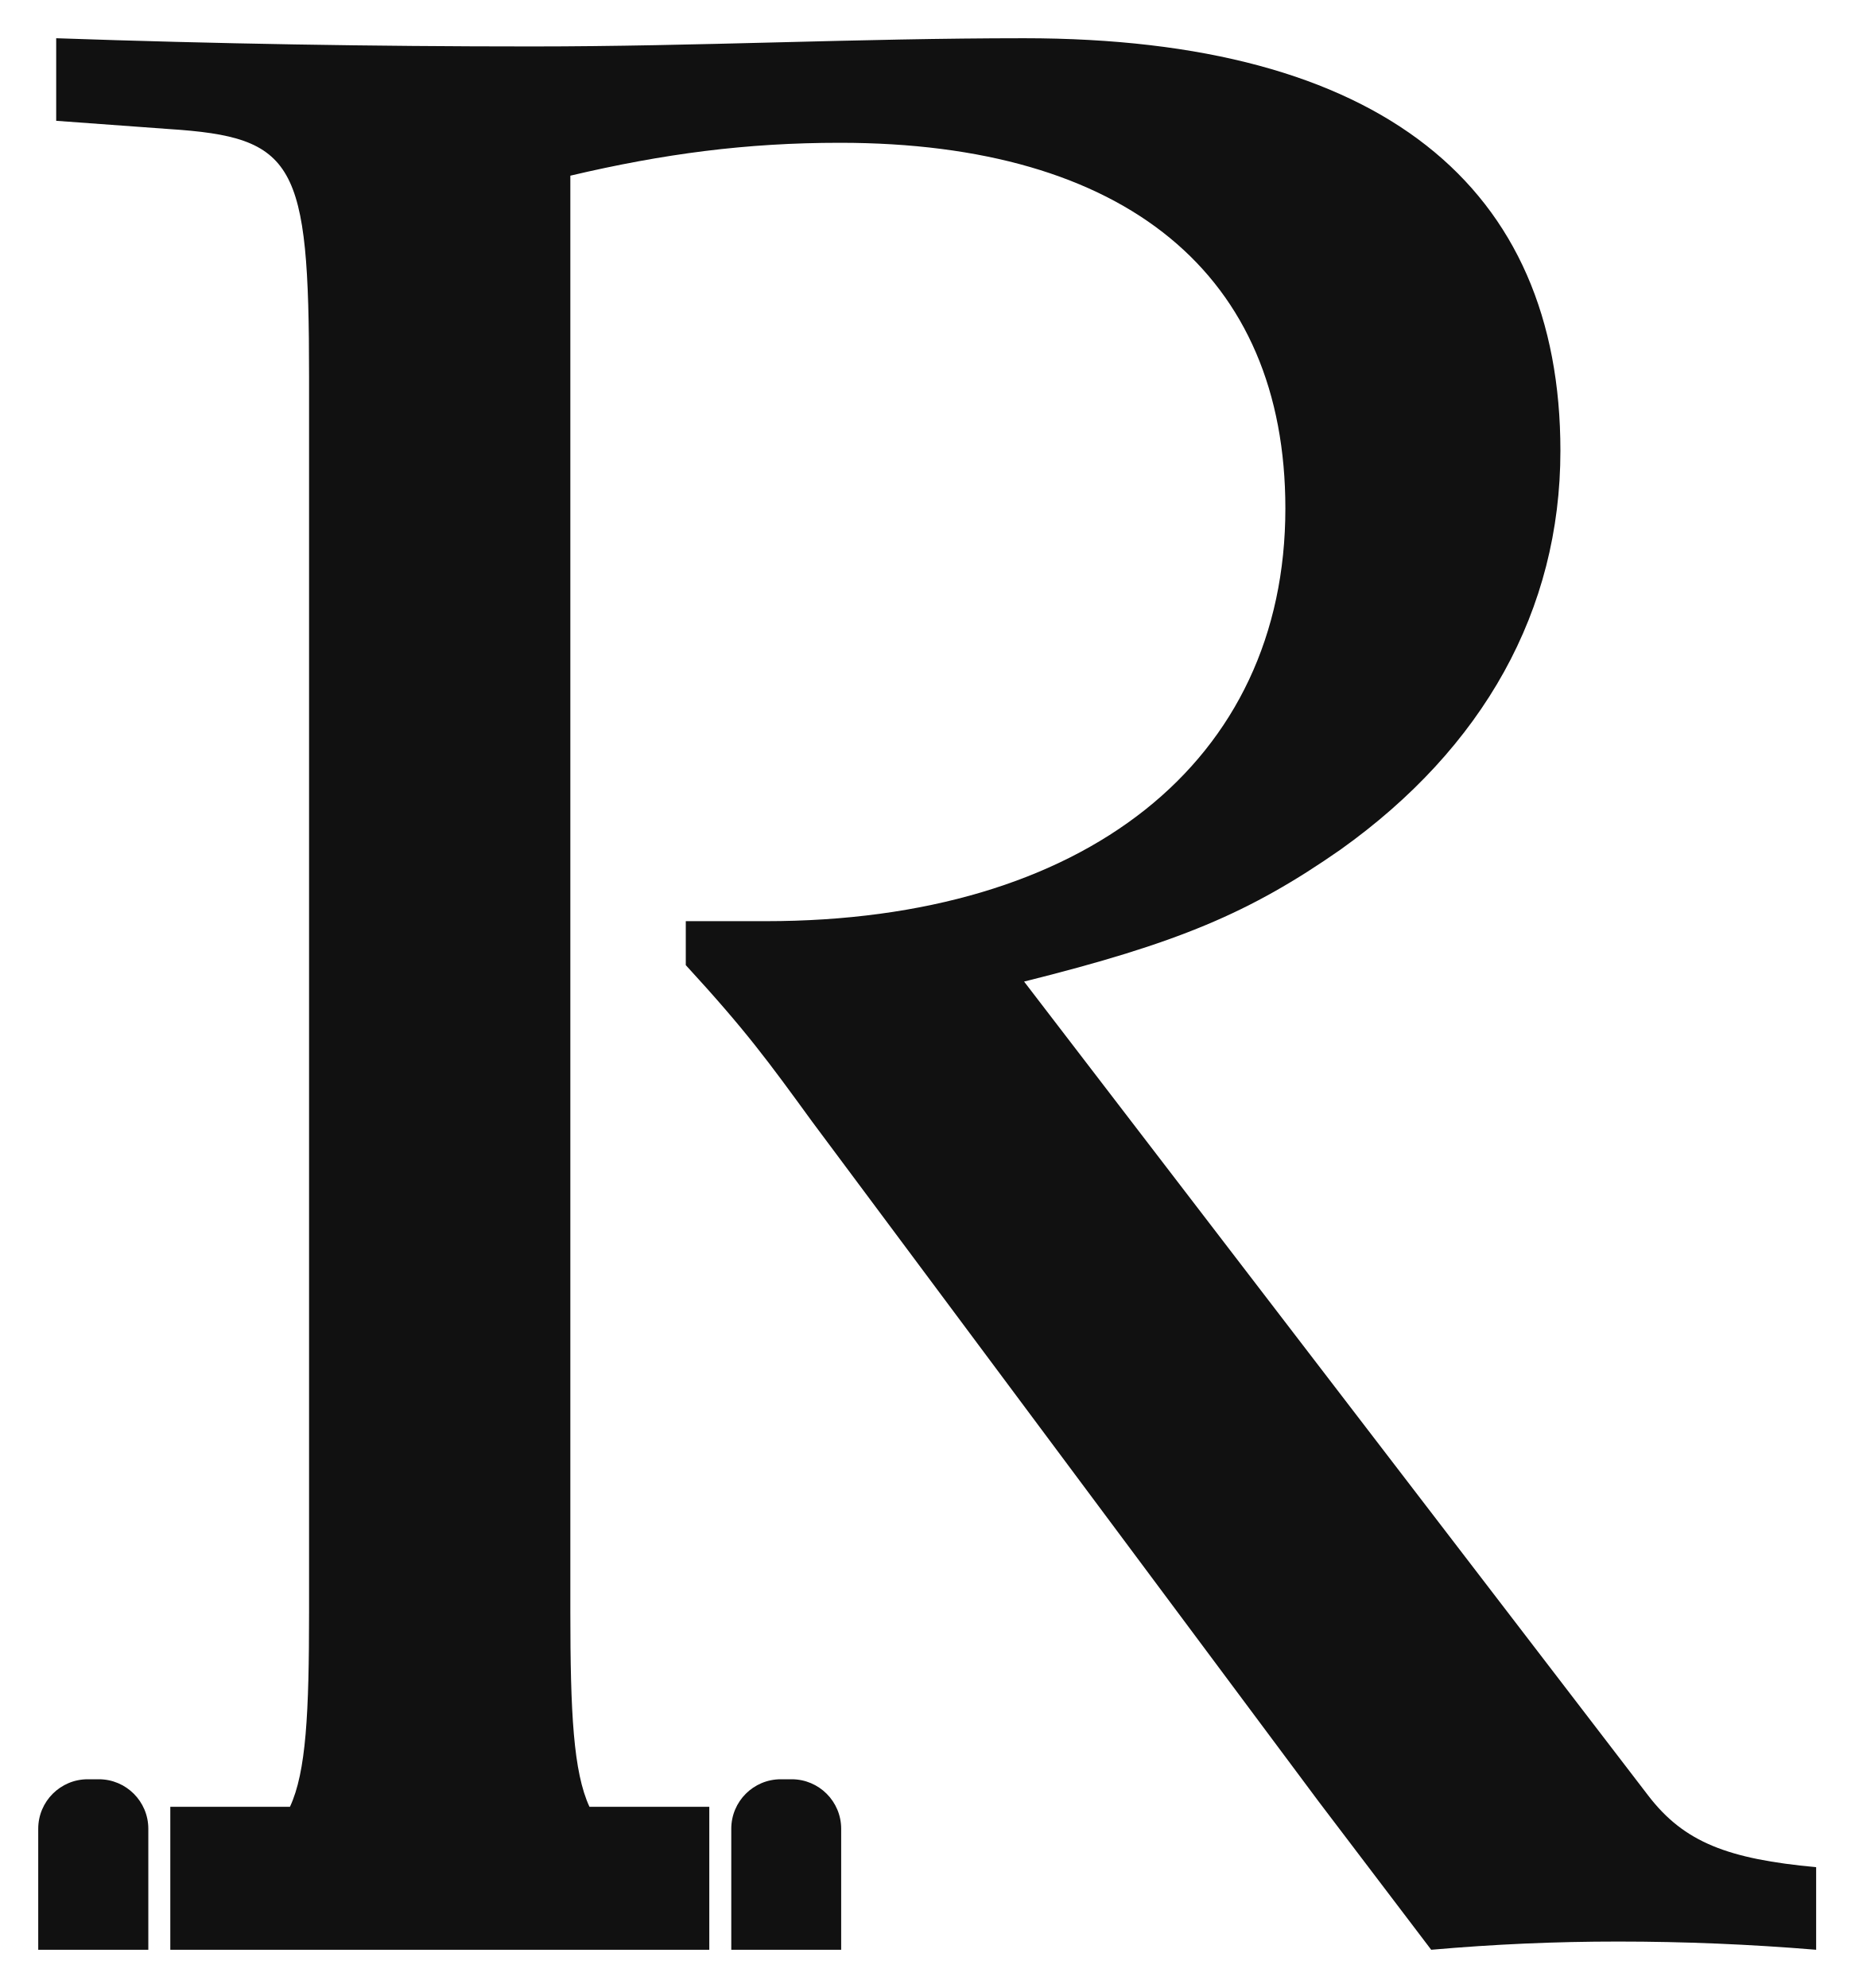
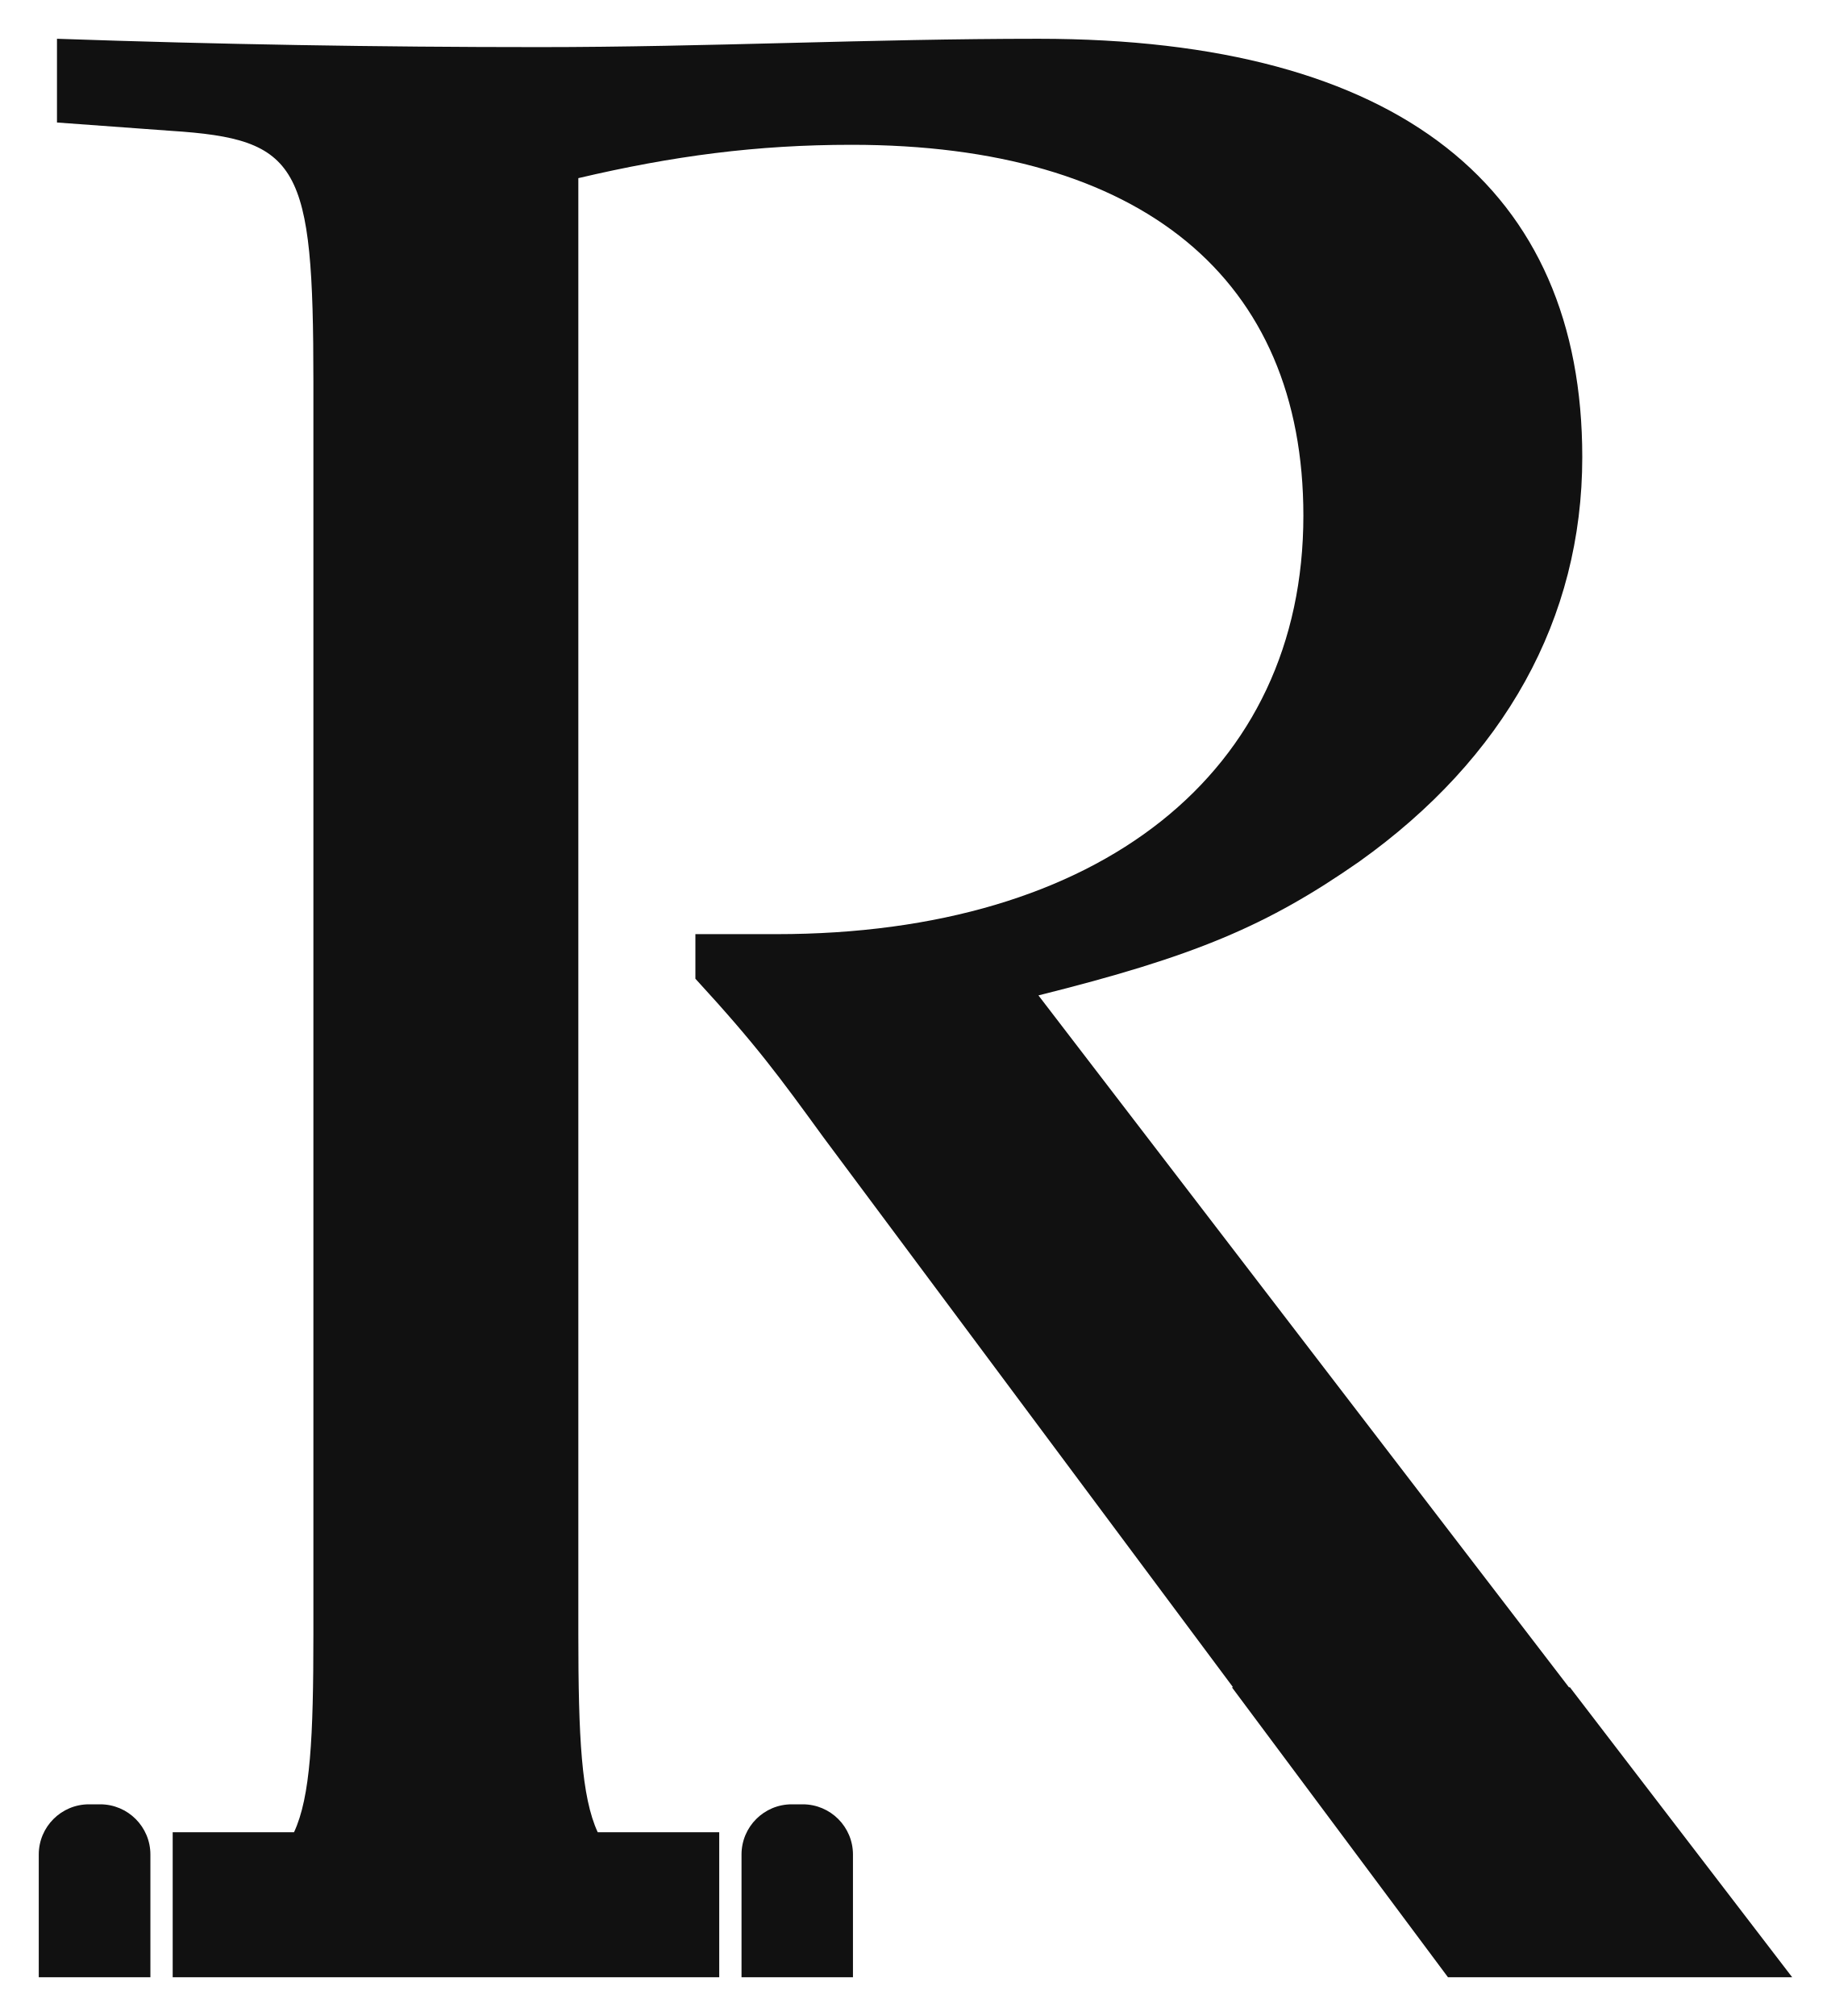
- <svg xmlns="http://www.w3.org/2000/svg" viewBox="-2 -2 97.02 104" role="img" aria-label="Abogados Remates Judiciales">
-   <path d="M6.91 92.52H13.17C14.02 90.7 14.17 87.62 14.17 82.3V17.7C14.17 6.47 13.45 5.18 6.83 4.75L0.94 4.32V-0C9.28 0.29 17.48 0.43 25.83 0.43C34.46 0.43 42.95 -0 51.58 -0C70.29 -0 79.64 7.77 79.64 21.58C79.64 29.93 75.61 37.12 68.13 42.45C63.38 45.76 59.64 47.34 51.58 49.35L84.24 91.94C86.12 94.39 88.42 95.25 93.02 95.68V100Q87.84 99.57 82.66 99.57C79.35 99.57 76.19 99.71 72.88 100L66.98 92.23L40.5 56.69C38.2 53.53 37.05 51.94 33.88 48.49V46.19H38.06C54.75 46.19 65.25 37.84 65.25 24.6C65.25 12.37 56.91 5.47 41.94 5.47C37.05 5.47 32.73 6.04 27.84 7.19V82.3C27.84 87.62 28 90.7 28.84 92.52H35.11V100H6.91ZM38.85 91.08H39.42C40.85 91.08 42.01 92.24 42.01 93.67V100H36.26V93.67C36.26 92.24 37.42 91.08 38.85 91.08ZM2.59 91.08H3.17C4.6 91.08 5.76 92.24 5.76 93.67V100H0V93.67C0 92.24 1.16 91.08 2.59 91.08Z" fill="#111111" />
+ <svg xmlns="http://www.w3.org/2000/svg" viewBox="-2 -2 94.47 104" role="img" aria-label="Abogados Remates Judiciales">
+   <path d="M6.91 92.52H13.17C14.02 90.7 14.17 87.62 14.17 82.3V17.7C14.17 6.47 13.45 5.18 6.83 4.75L0.94 4.32V-0C9.28 0.29 17.48 0.43 25.83 0.43C34.46 0.43 42.95 -0 51.58 -0C70.29 -0 79.64 7.77 79.64 21.58C79.64 29.93 75.61 37.12 68.13 42.45C63.38 45.76 59.64 47.34 51.58 49.35L78.95 85.04H79L90.47 100H72.71L61.56 85.04H61.62L40.5 56.69C38.2 53.53 37.05 51.94 33.88 48.49V46.19H38.06C54.75 46.19 65.25 37.84 65.25 24.6C65.25 12.37 56.91 5.47 41.94 5.47C37.05 5.47 32.73 6.04 27.84 7.19V82.3C27.84 87.62 28 90.7 28.84 92.52H35.11V100H6.91ZM38.85 91.08H39.42C40.85 91.08 42.01 92.24 42.01 93.67V100H36.26V93.67C36.26 92.24 37.42 91.08 38.85 91.08ZM2.59 91.08H3.17C4.6 91.08 5.76 92.24 5.76 93.67V100H0V93.67C0 92.24 1.16 91.08 2.59 91.08Z" fill="#111111" />
</svg>
